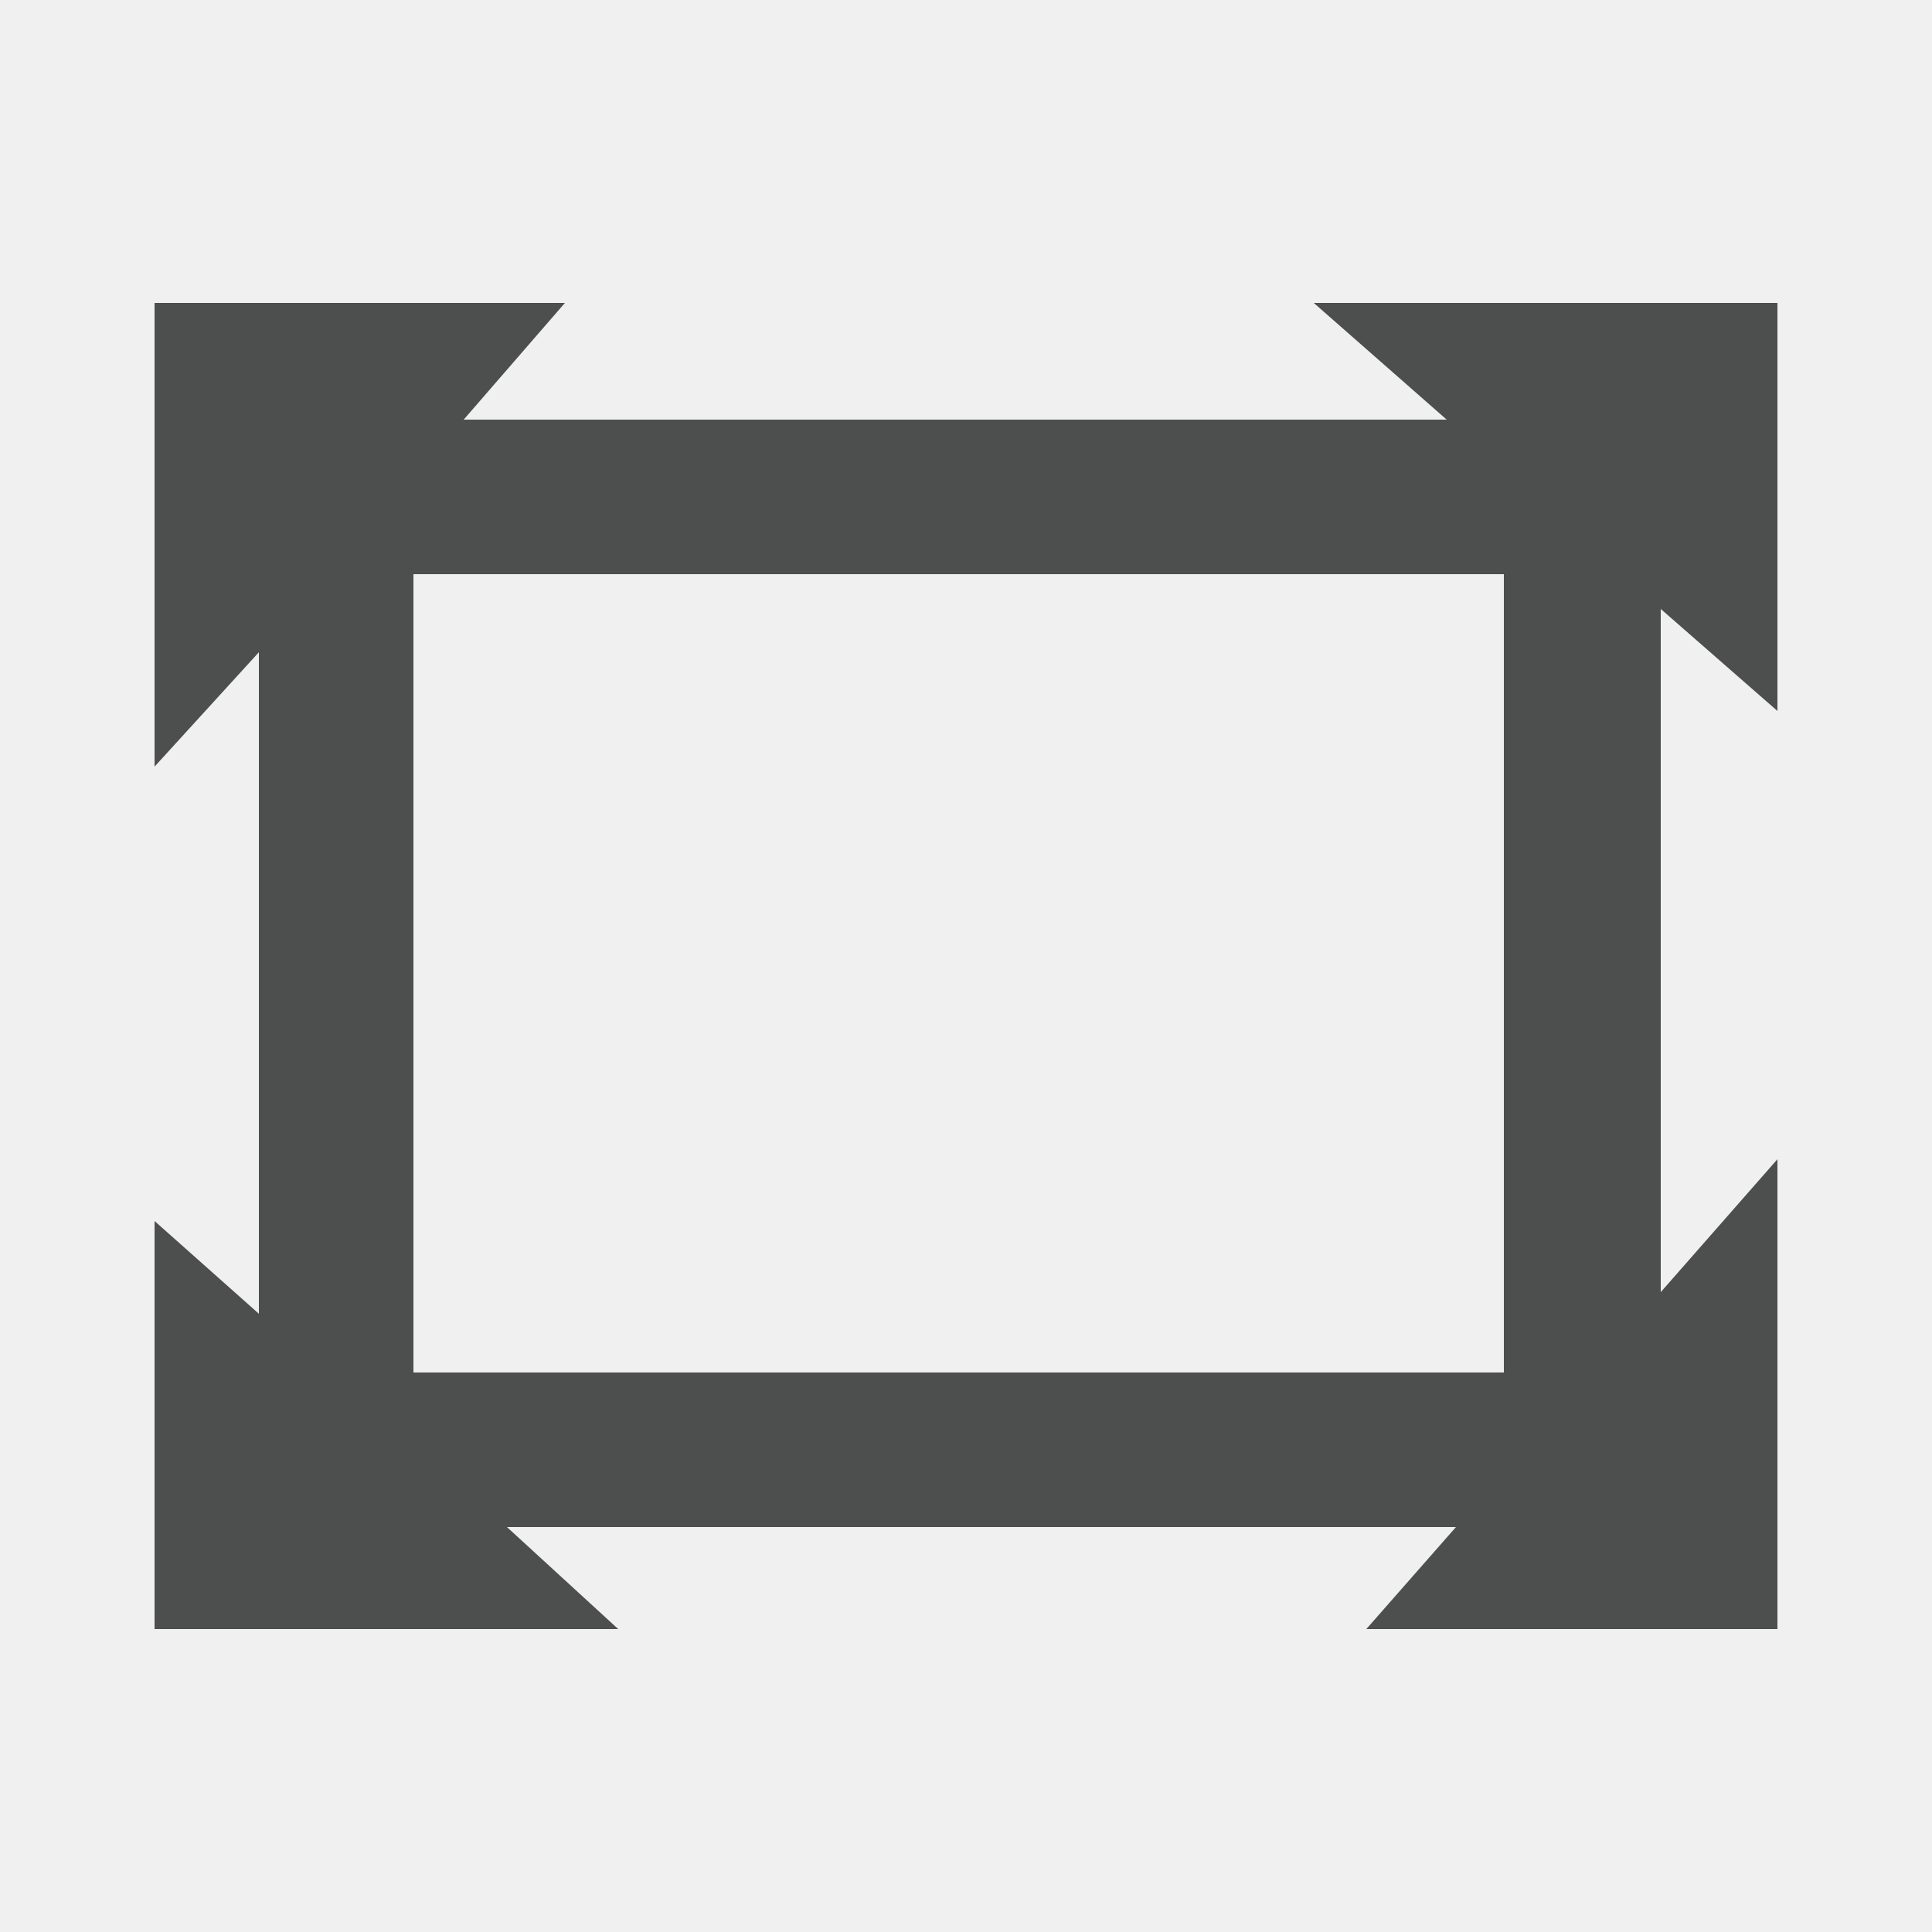
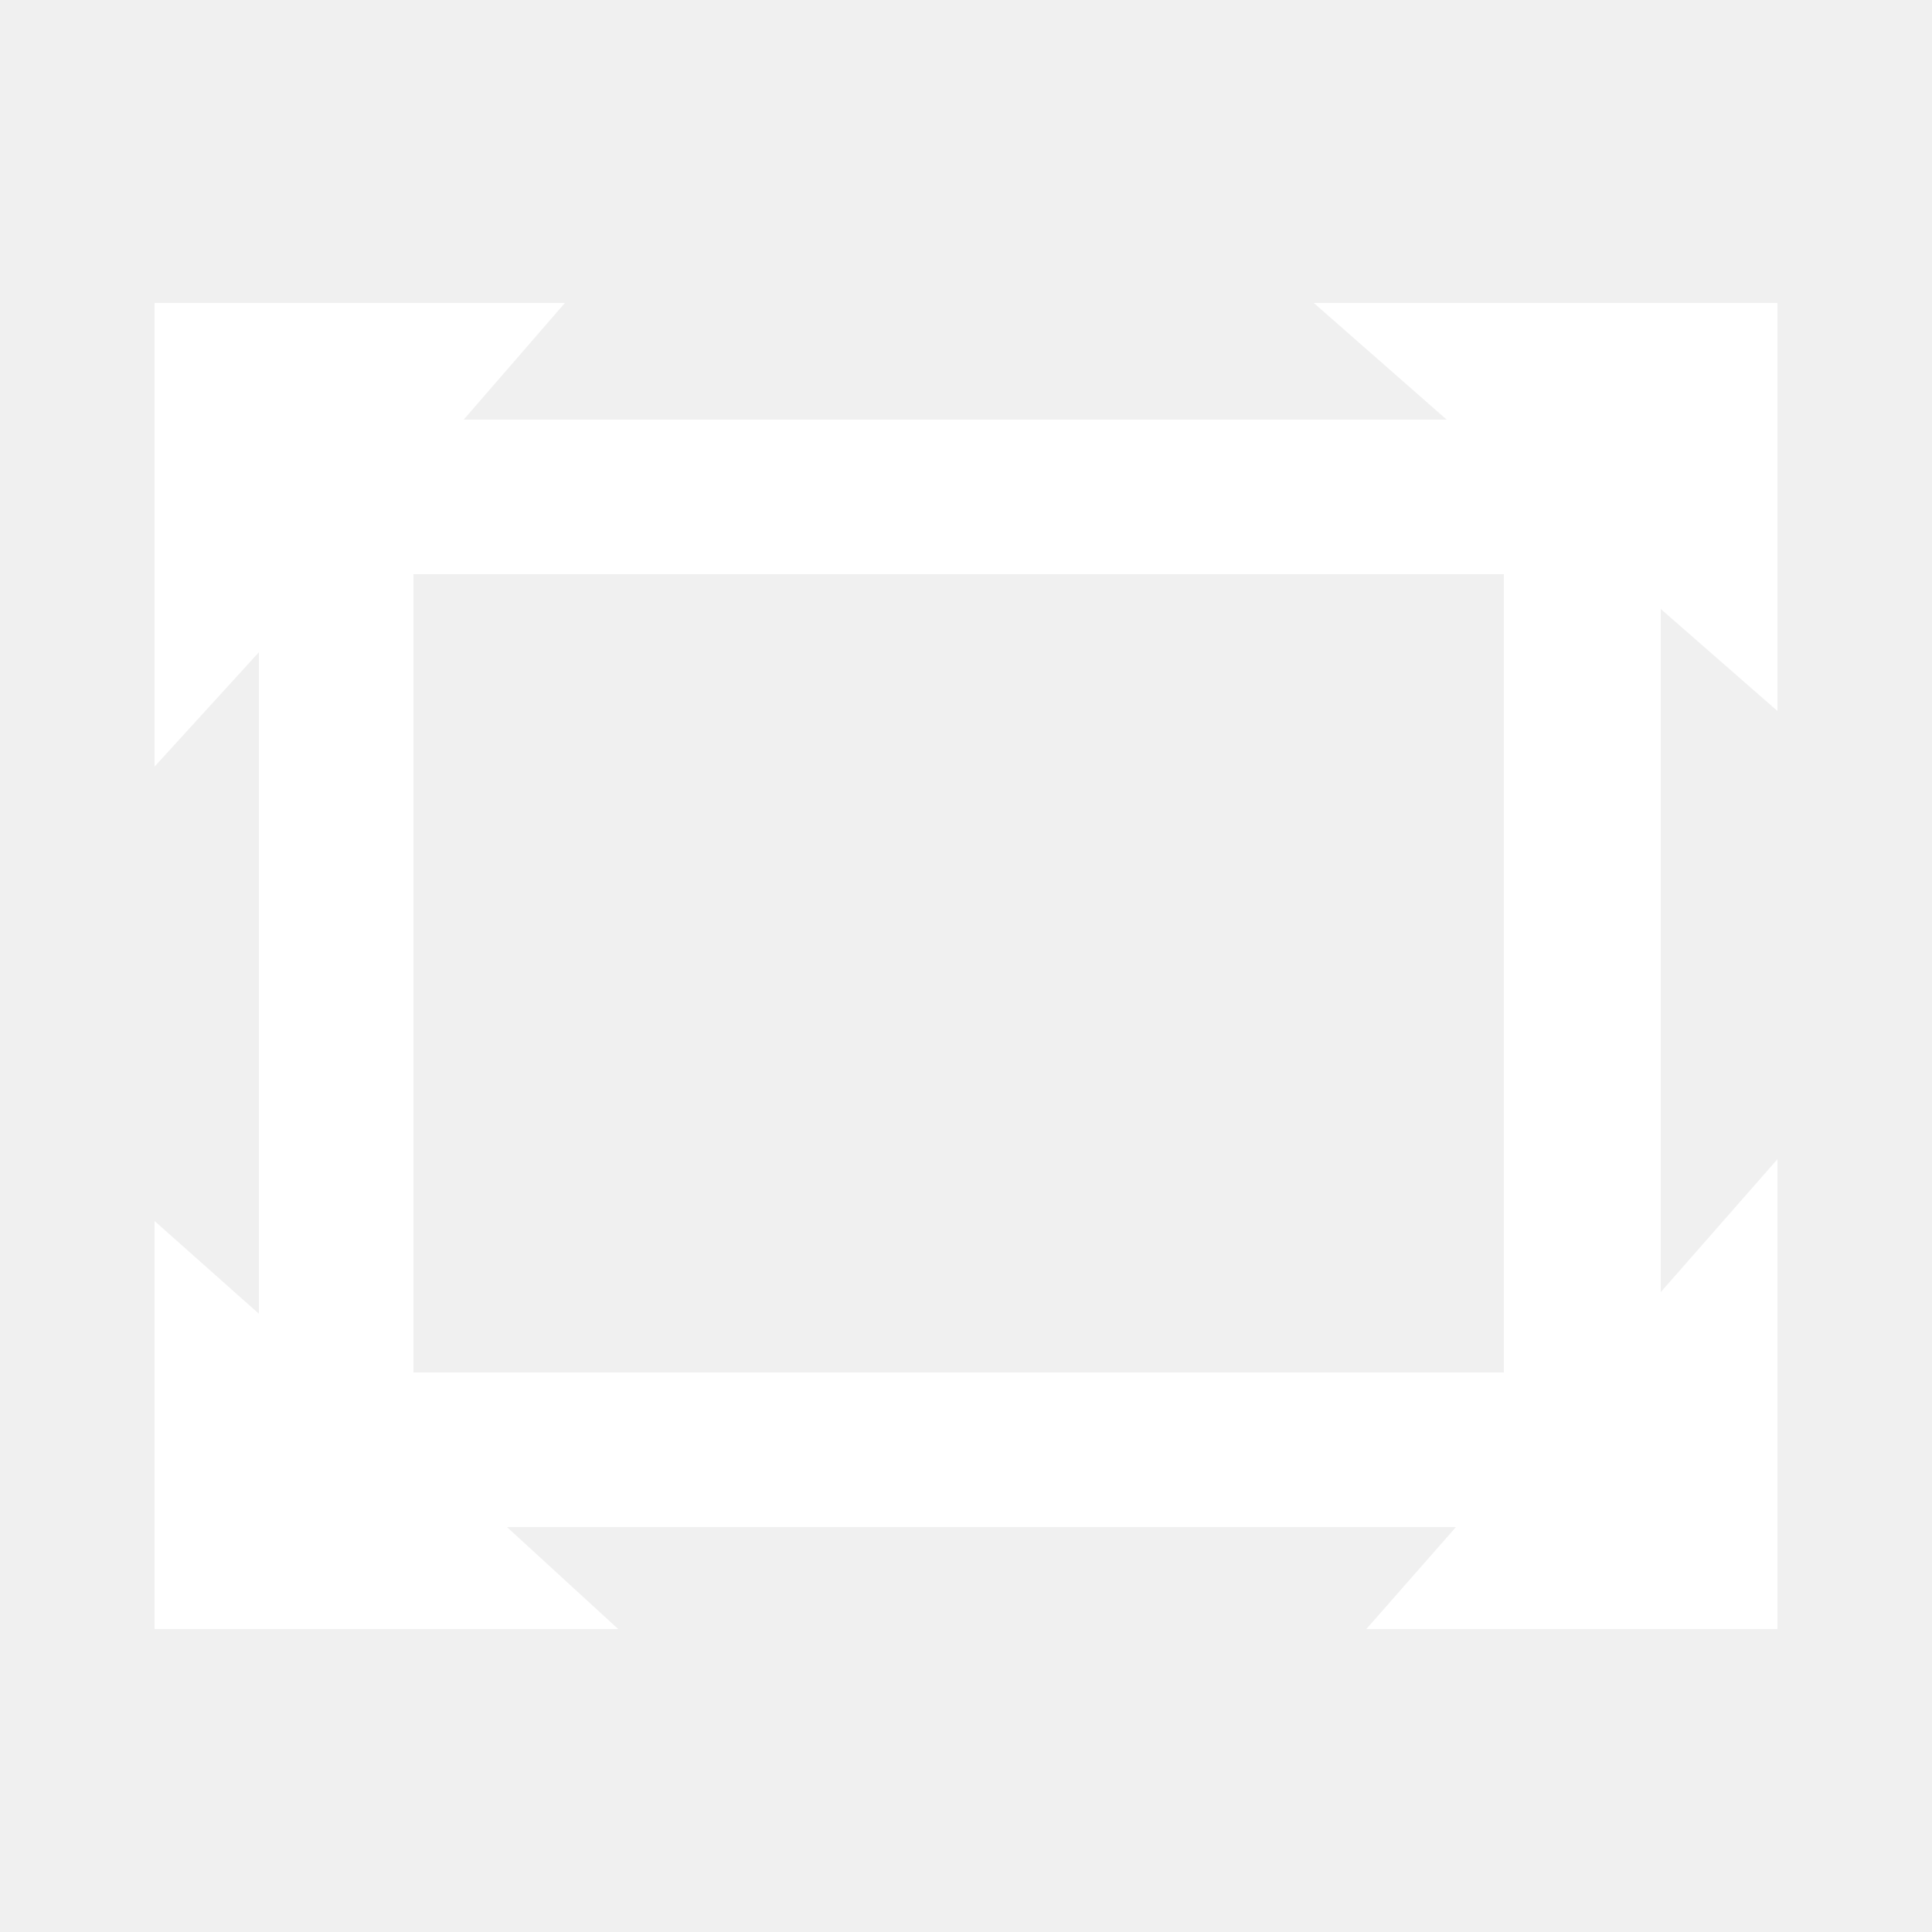
<svg xmlns="http://www.w3.org/2000/svg" id="Layer_1" data-name="Layer 1" viewBox="0 0 25 25">
  <defs>
-     <style>.cls-1{fill:#4d4e4e;}</style>
+     <style>.cls-1{fill:#ffffff;}</style>
  </defs>
  <path class="cls-1" d="M23,9.2V3.92h-6l1.72,1.51H6L7.31,3.92H2v6L3.35,8.44V17L2,15.8v5.28h6L6.56,19.76H18.84l-1.16,1.32H23V15l-1.51,1.72V7.88ZM19.46,7.43V17.76H5.35V7.43Z" />
</svg>
